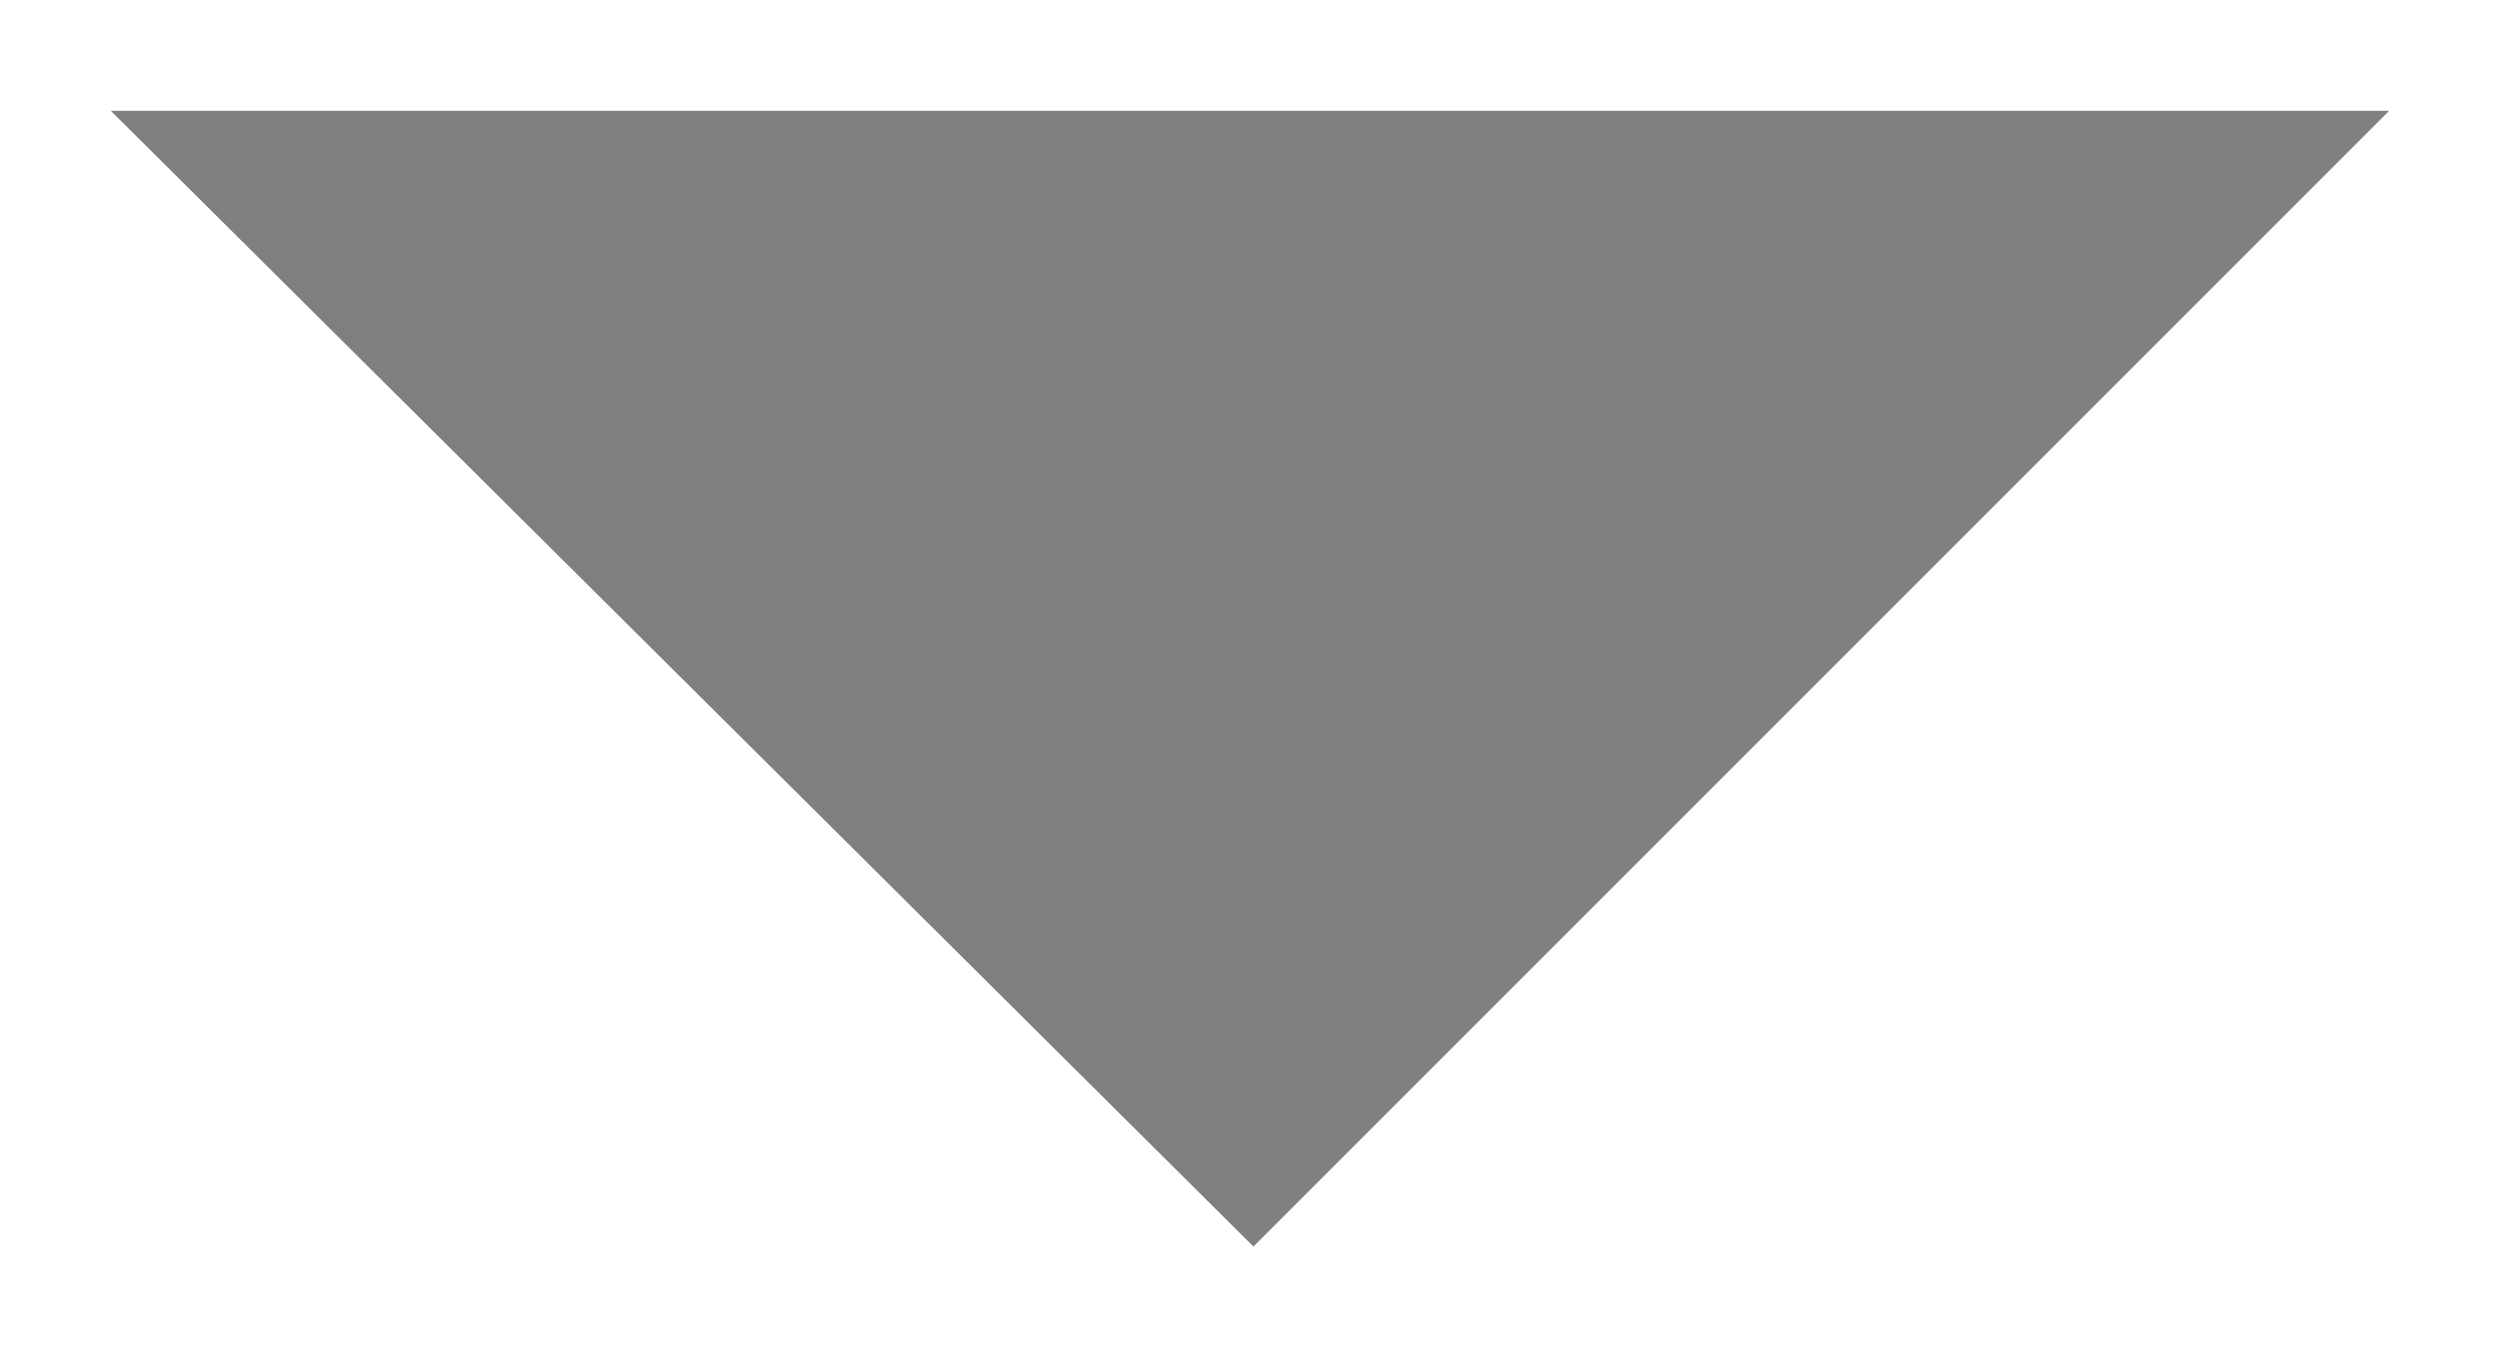
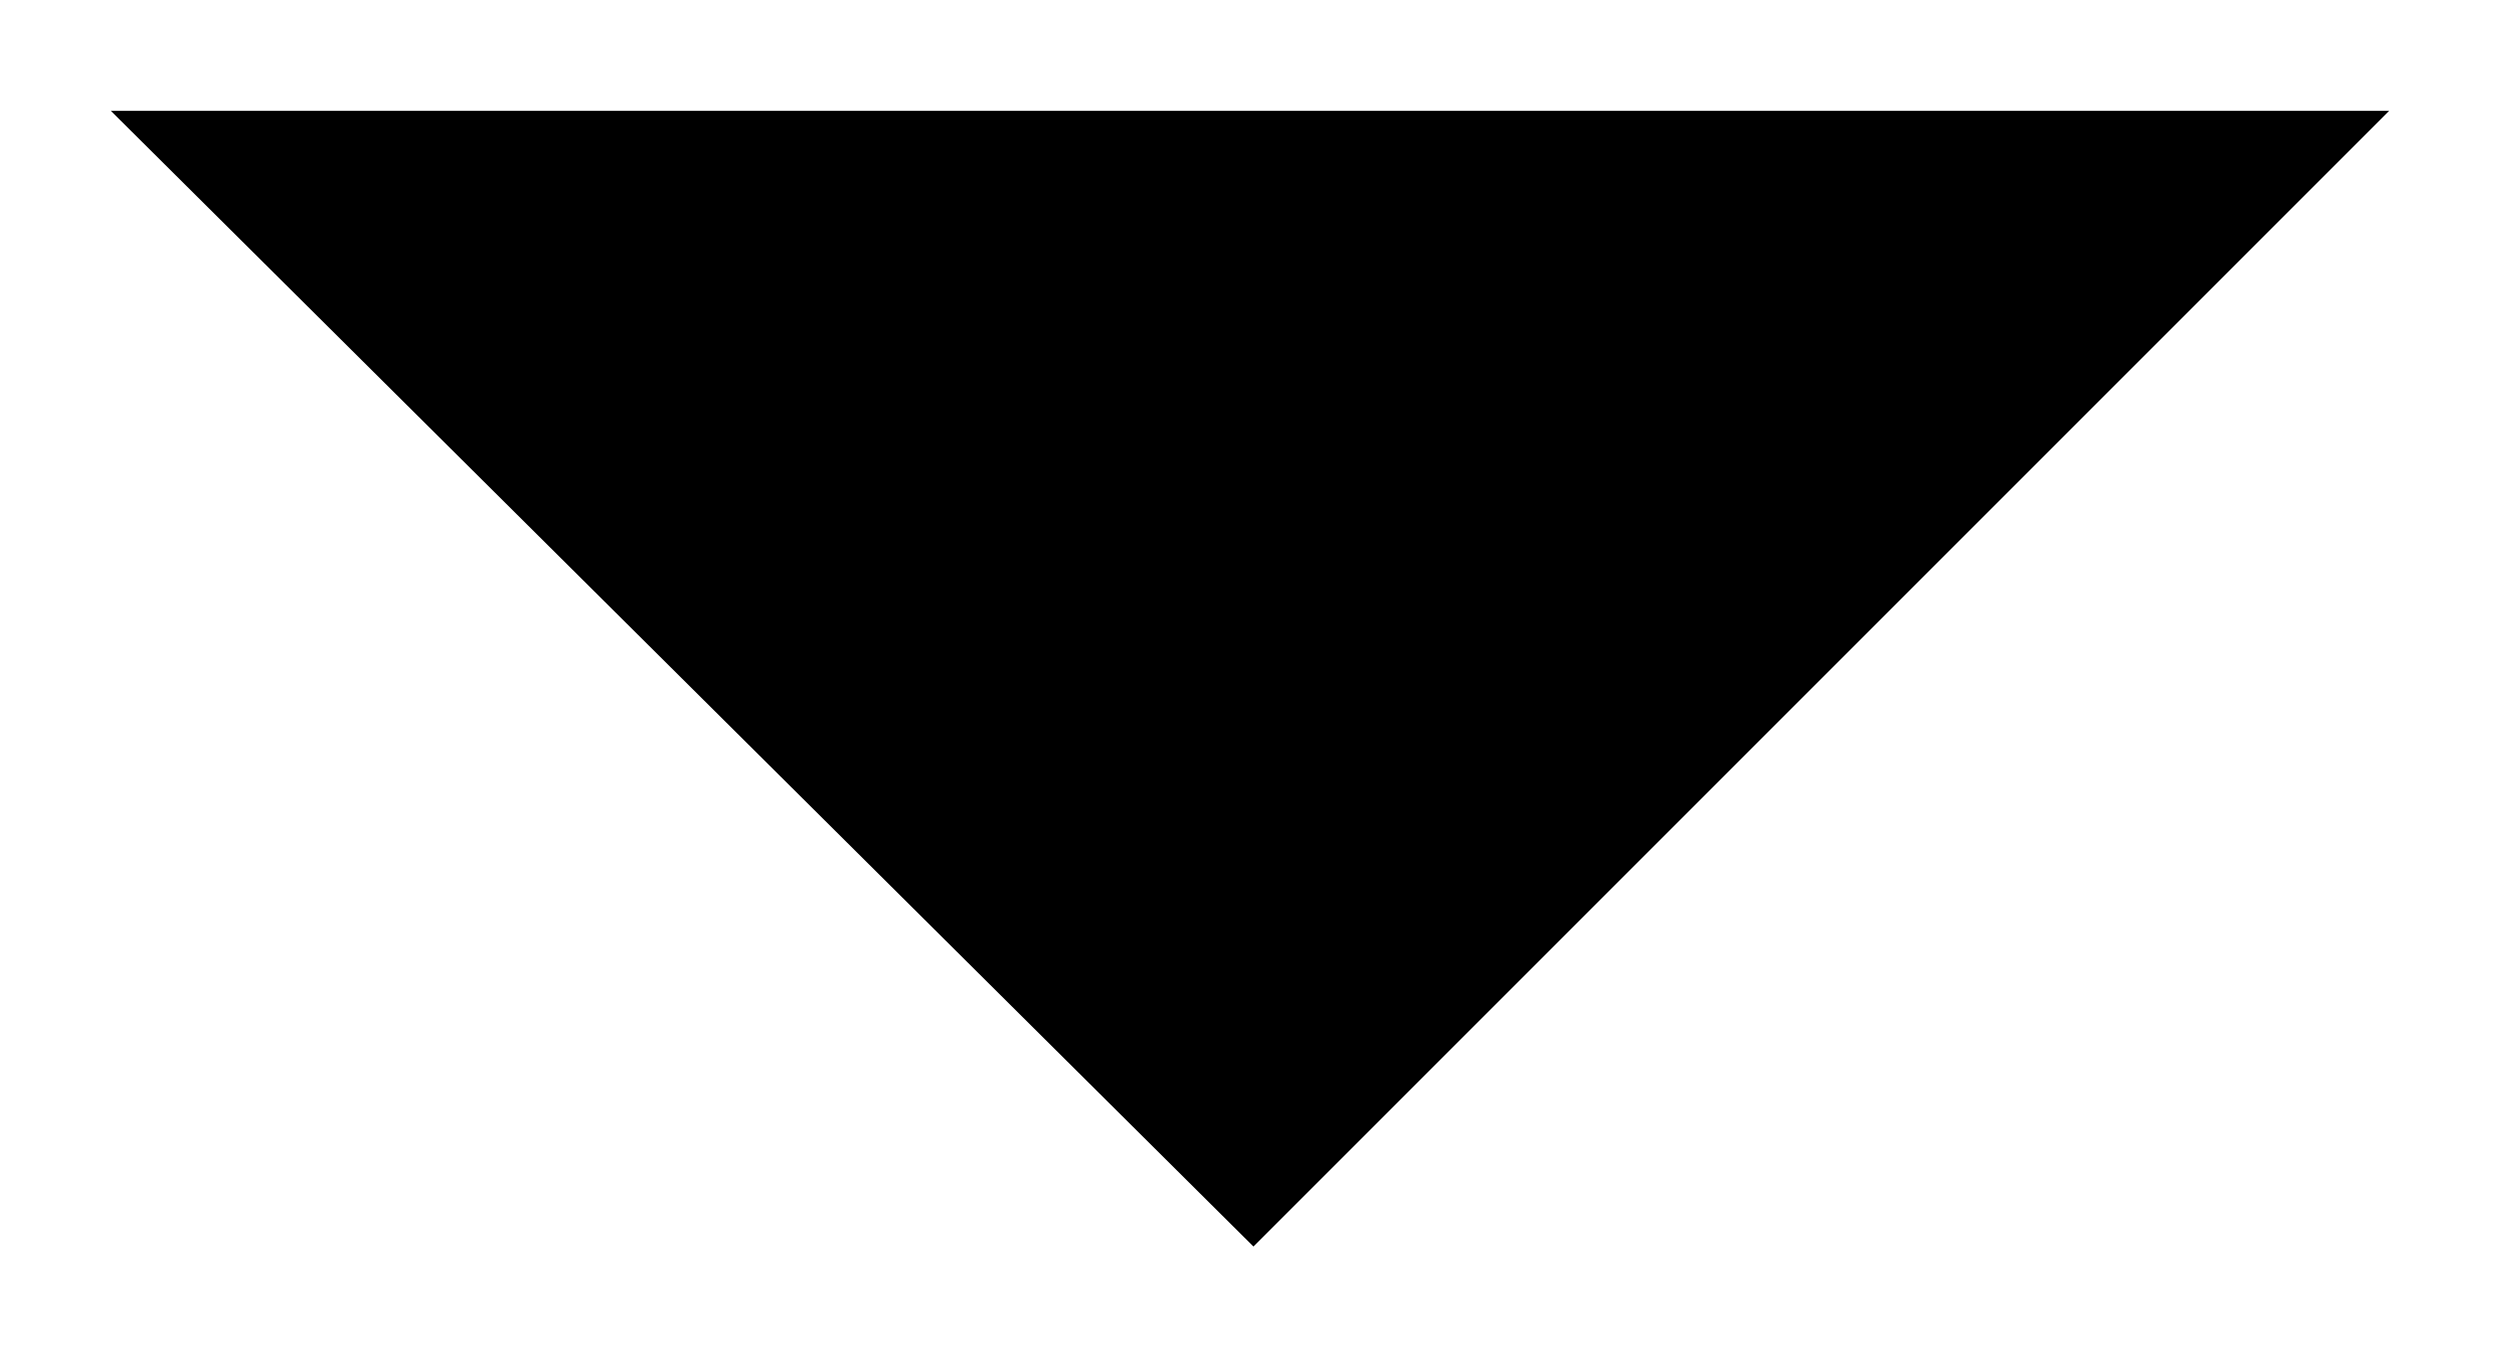
- <svg xmlns="http://www.w3.org/2000/svg" version="1.2" baseProfile="tiny" xml:space="preserve" style="shape-rendering:geometricPrecision; fill-rule:evenodd;" width="3.61mm" height="1.96mm" viewBox="-1.8 -0.16 3.61 1.96">
+ <svg xmlns="http://www.w3.org/2000/svg" version="1.2" baseProfile="tiny" xml:space="preserve" shape-rendering="geometricPrecision" fill-rule="evenodd" width="3.61mm" height="1.96mm" viewBox="-1.8 -0.16 3.61 1.96">
  <rect class="symbolBox layout" fill="none" x="-1.64" y="0" height="1.64" width="3.29" />
  <rect class="svgBox layout" fill="none" x="-1.64" y="0" height="1.64" width="3.29" />
-   <path d=" M -1.64,0 L 0.01,1.64 L 1.65,0" class="sl f0 sCHMGD" style="stroke-width: 0.32; fill-opacity: 0.5;" />
+   <path d=" M -1.64,0 L 0.01,1.64 L 1.65,0" class="sl f0 sCHMGD" stroke-width="0.32" />
  <circle class="pivotPoint layout" fill="none" cx="0" cy="0" r="1" />
</svg>
